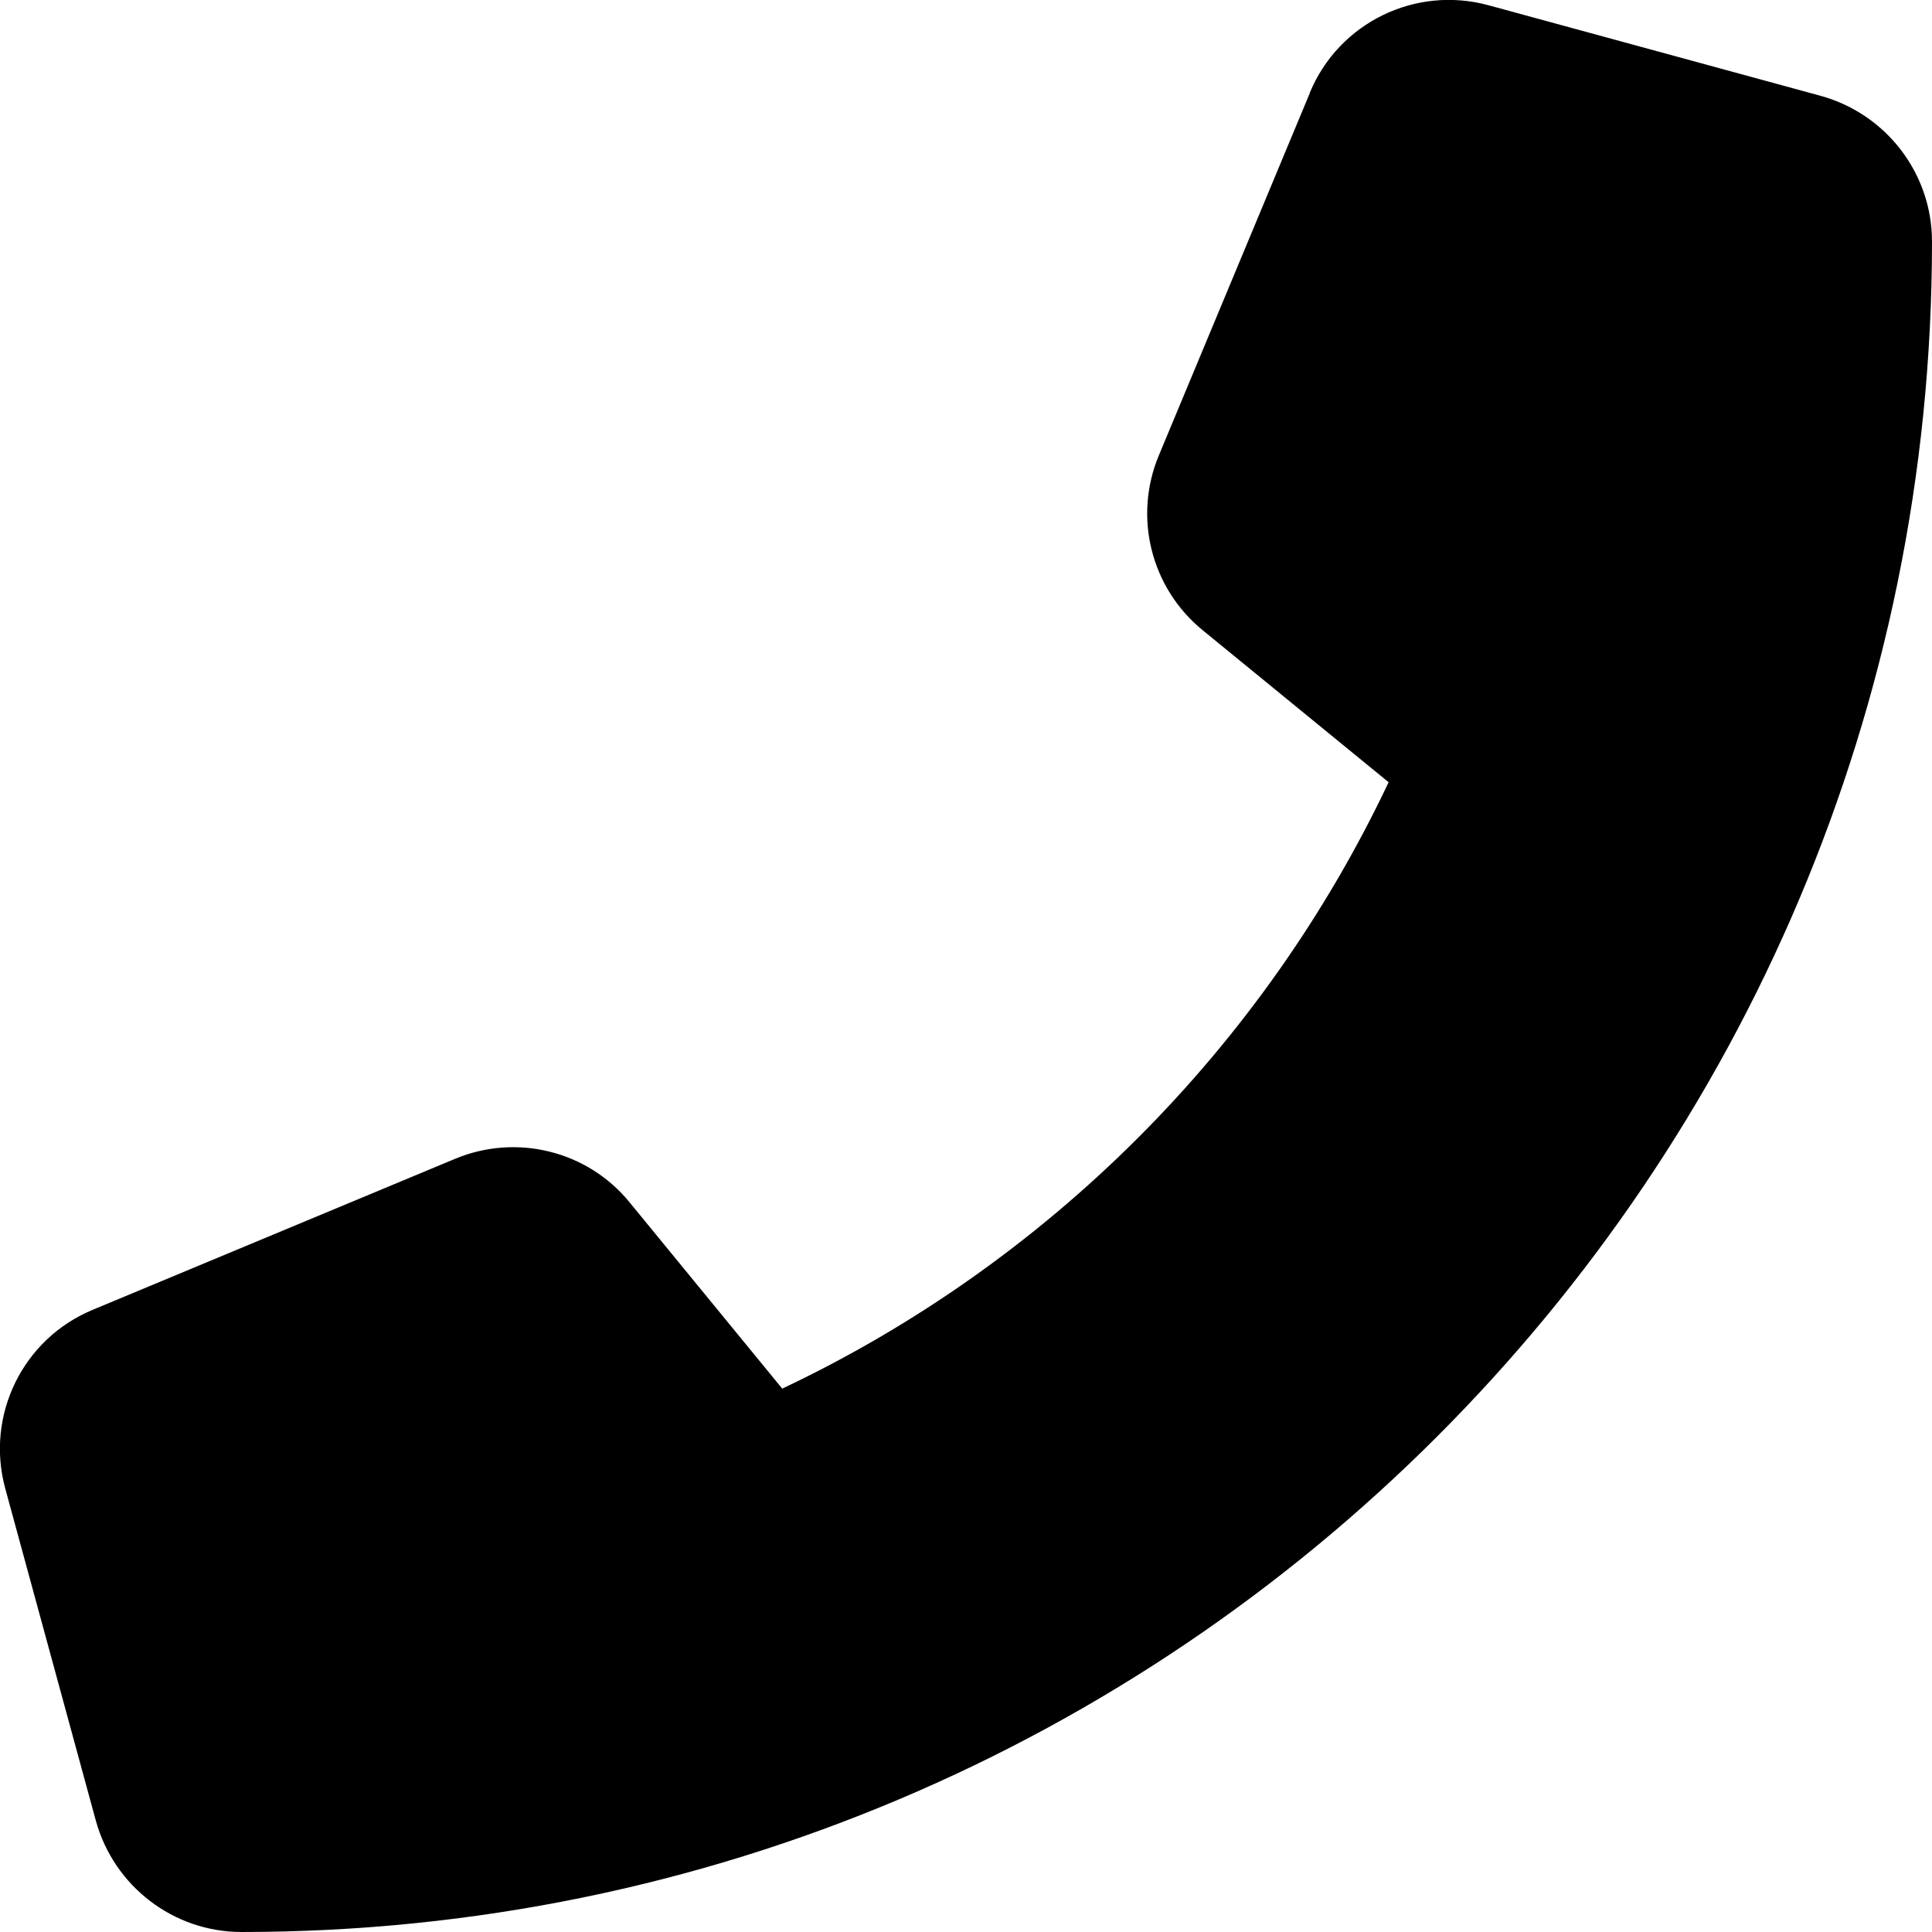
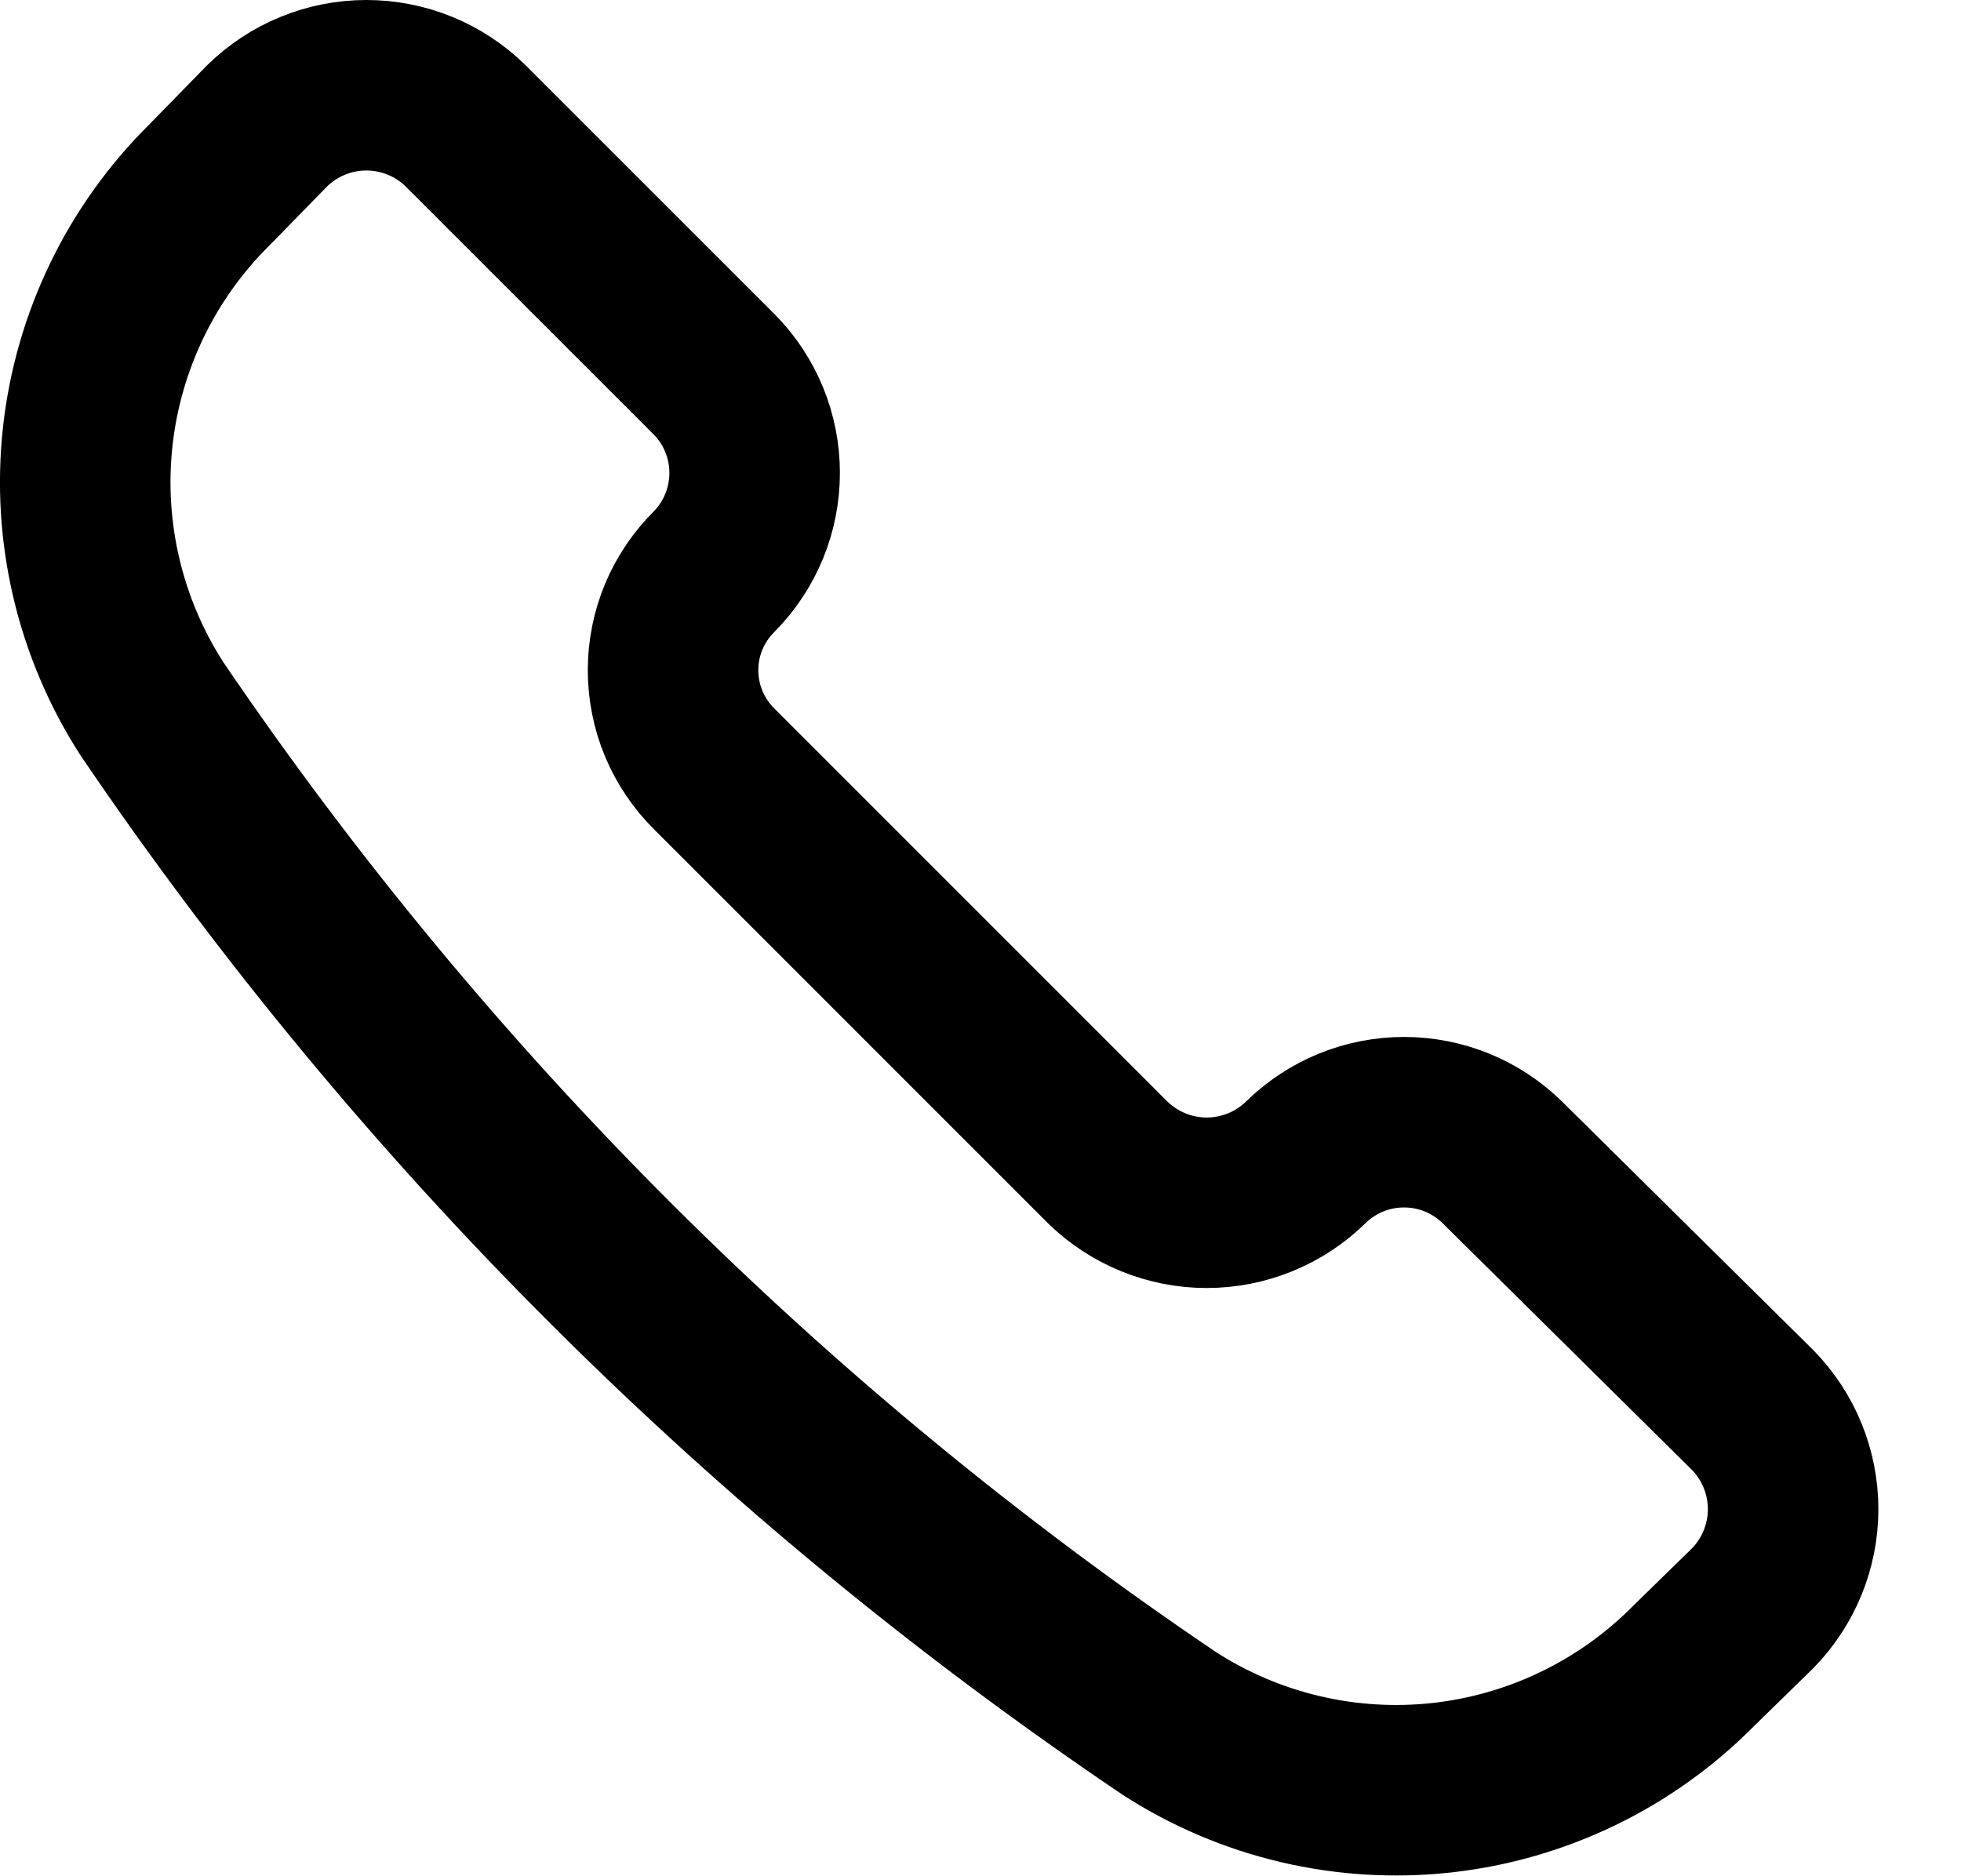
- <svg xmlns="http://www.w3.org/2000/svg" viewBox="0 0 512 512">
-   <path d="M347.1 24.6c7.7-18.6 28-28.5 47.4-23.2l88 24C499.9 30.2 512 46 512 64c0 247.4-200.6 448-448 448c-18 0-33.8-12.1-38.6-29.5l-24-88c-5.3-19.4 4.6-39.7 23.2-47.4l96-40c16.3-6.8 35.2-2.1 46.3 11.6L207.3 368c70.4-33.3 127.4-90.3 160.7-160.7L318.7 167c-13.7-11.2-18.4-30-11.6-46.3l40-96z" />
+ <svg xmlns="http://www.w3.org/2000/svg" width="23" height="22" viewBox="0 0 23 22" fill="none">
+   <path d="M13.715 20.217C14.662 20.828 15.79 21.094 16.91 20.971C18.031 20.847 19.074 20.342 19.866 19.54L20.558 18.864C20.861 18.553 21.031 18.137 21.031 17.703C21.031 17.269 20.861 16.852 20.558 16.542L17.621 13.636C17.313 13.333 16.899 13.164 16.468 13.164C16.036 13.164 15.622 13.333 15.314 13.636C15.004 13.939 14.587 14.109 14.153 14.109C13.72 14.109 13.303 13.939 12.992 13.636L8.38 9.023C8.226 8.871 8.104 8.691 8.02 8.491C7.937 8.292 7.894 8.078 7.894 7.862C7.894 7.646 7.937 7.432 8.02 7.233C8.104 7.033 8.226 6.853 8.38 6.701C8.682 6.393 8.851 5.979 8.851 5.548C8.851 5.116 8.682 4.702 8.38 4.395L5.458 1.473C5.148 1.17 4.731 1 4.297 1C3.863 1 3.447 1.17 3.136 1.473L2.46 2.165C1.658 2.957 1.153 4 1.029 5.12C0.906 6.24 1.172 7.369 1.783 8.316C4.966 13.006 9.016 17.046 13.715 20.217Z" stroke="black" stroke-width="2" stroke-linecap="round" stroke-linejoin="round" />
</svg>
